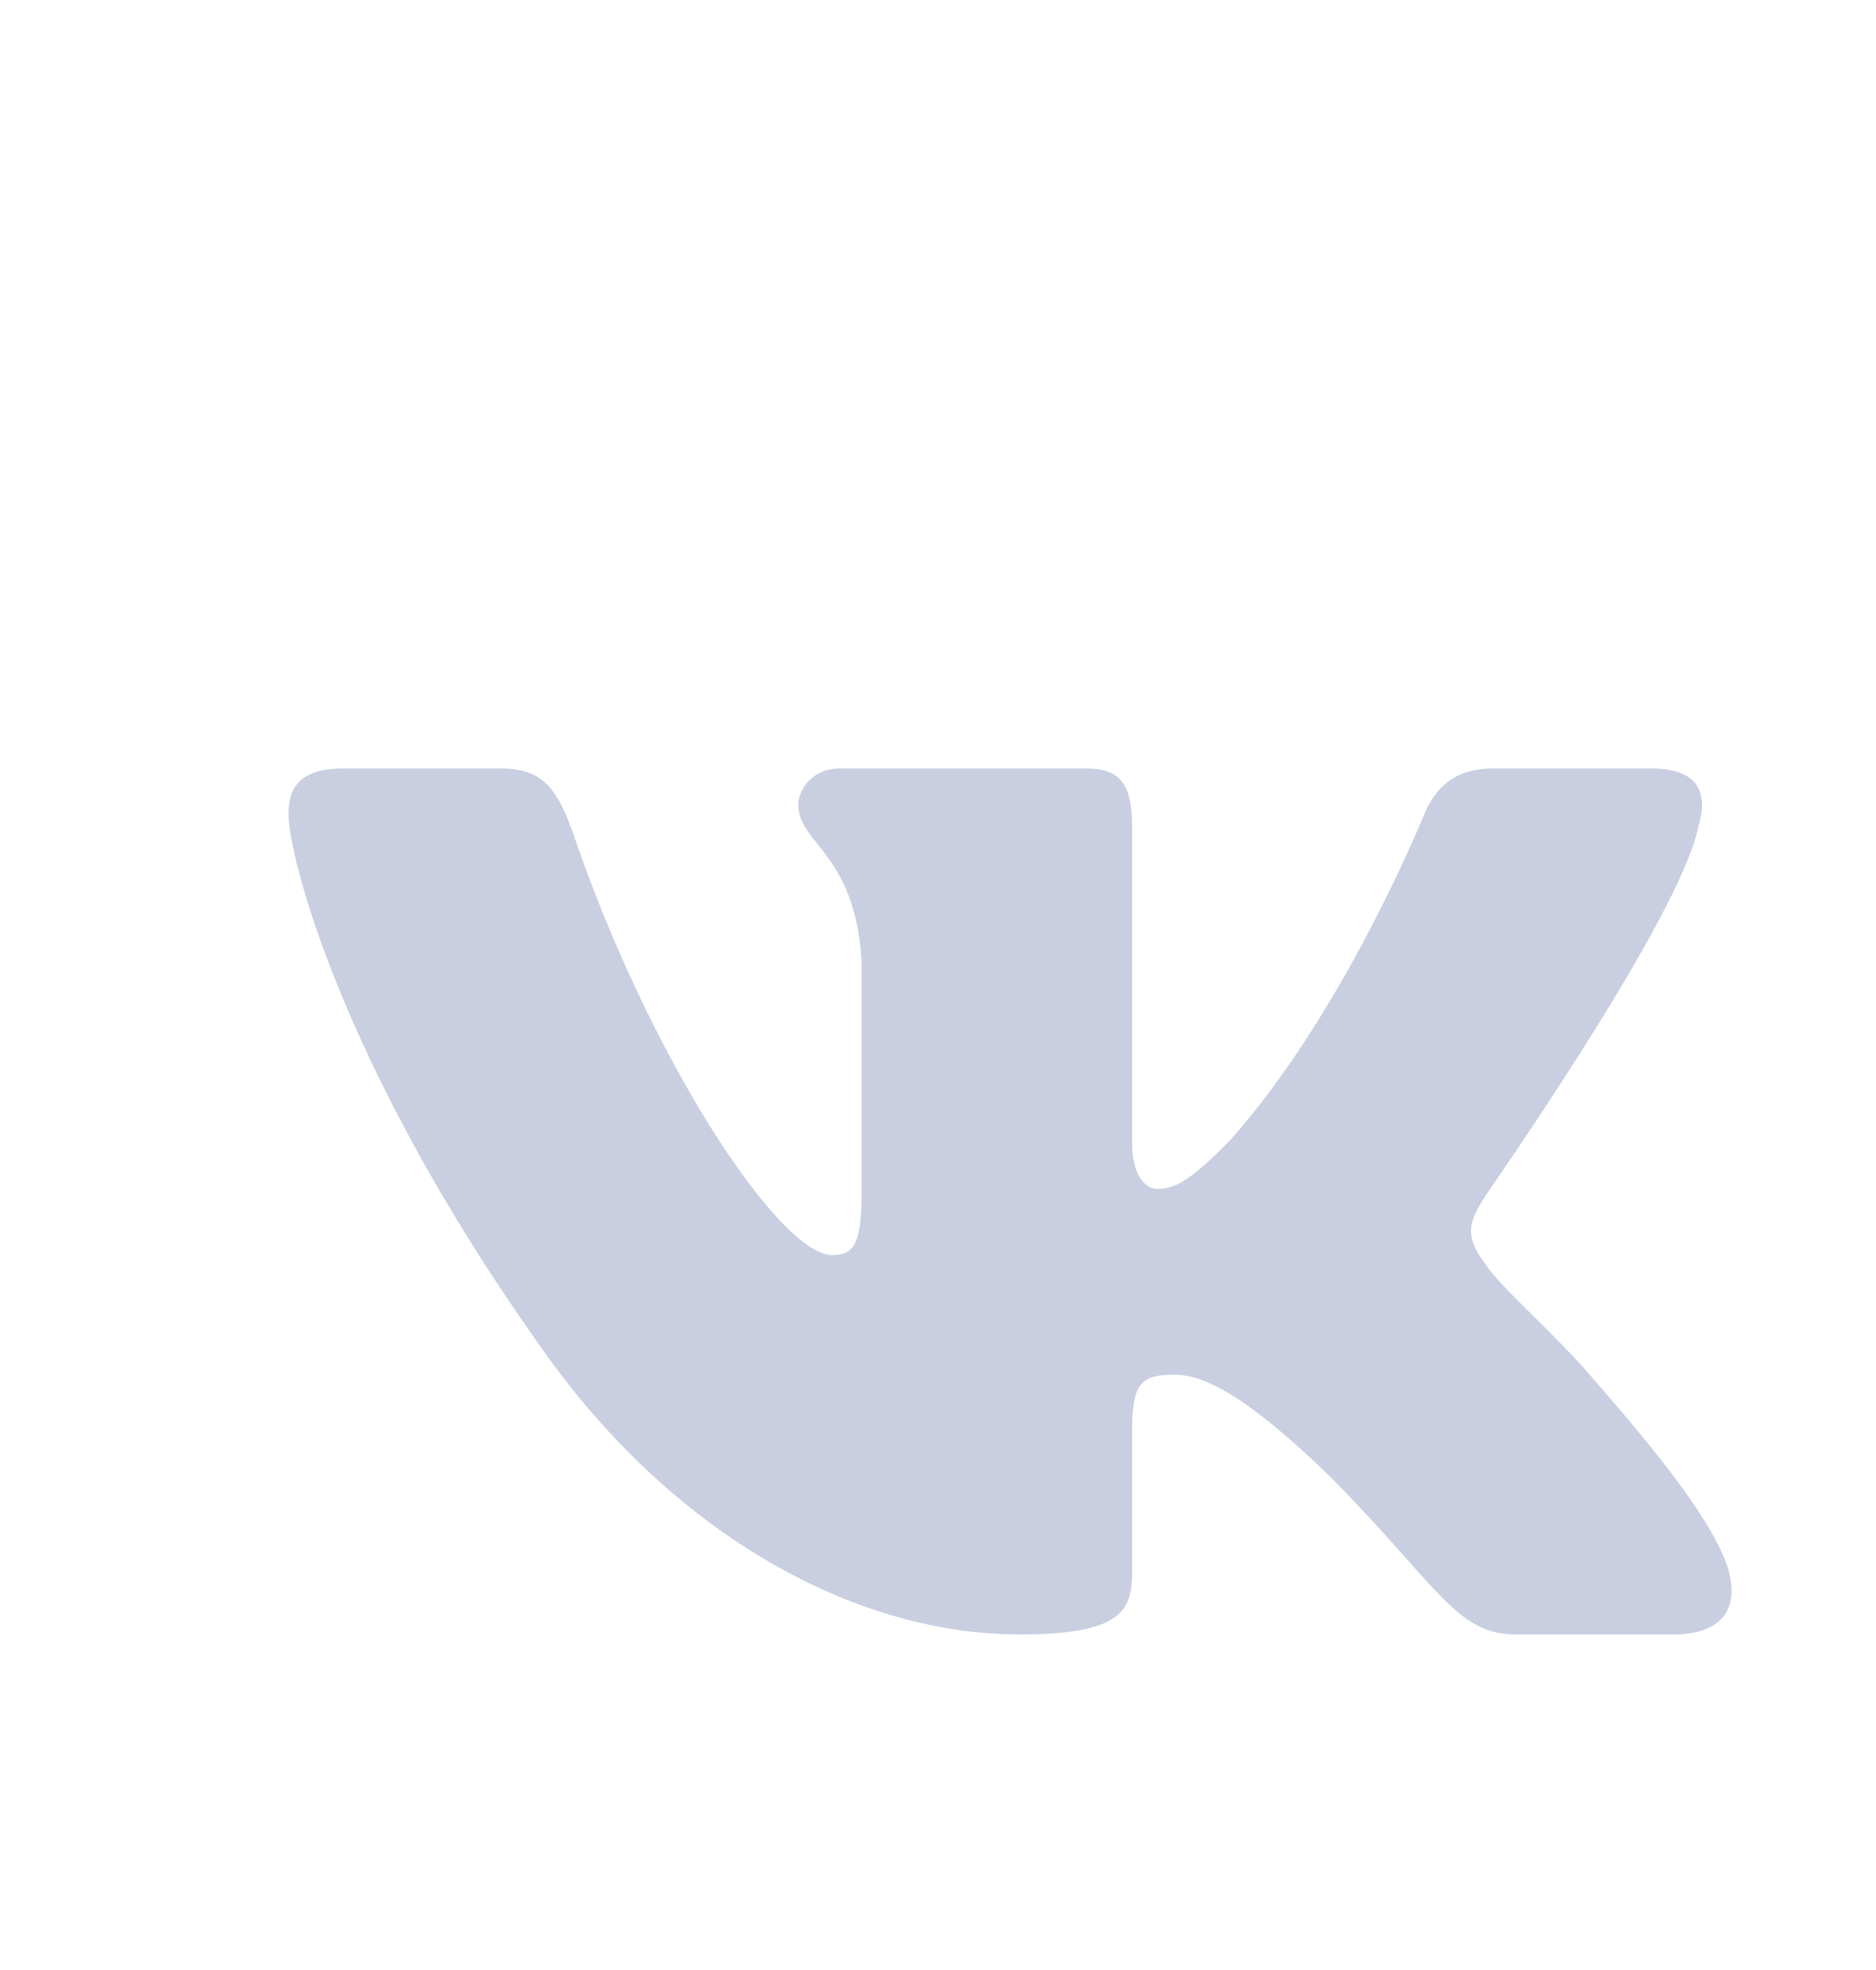
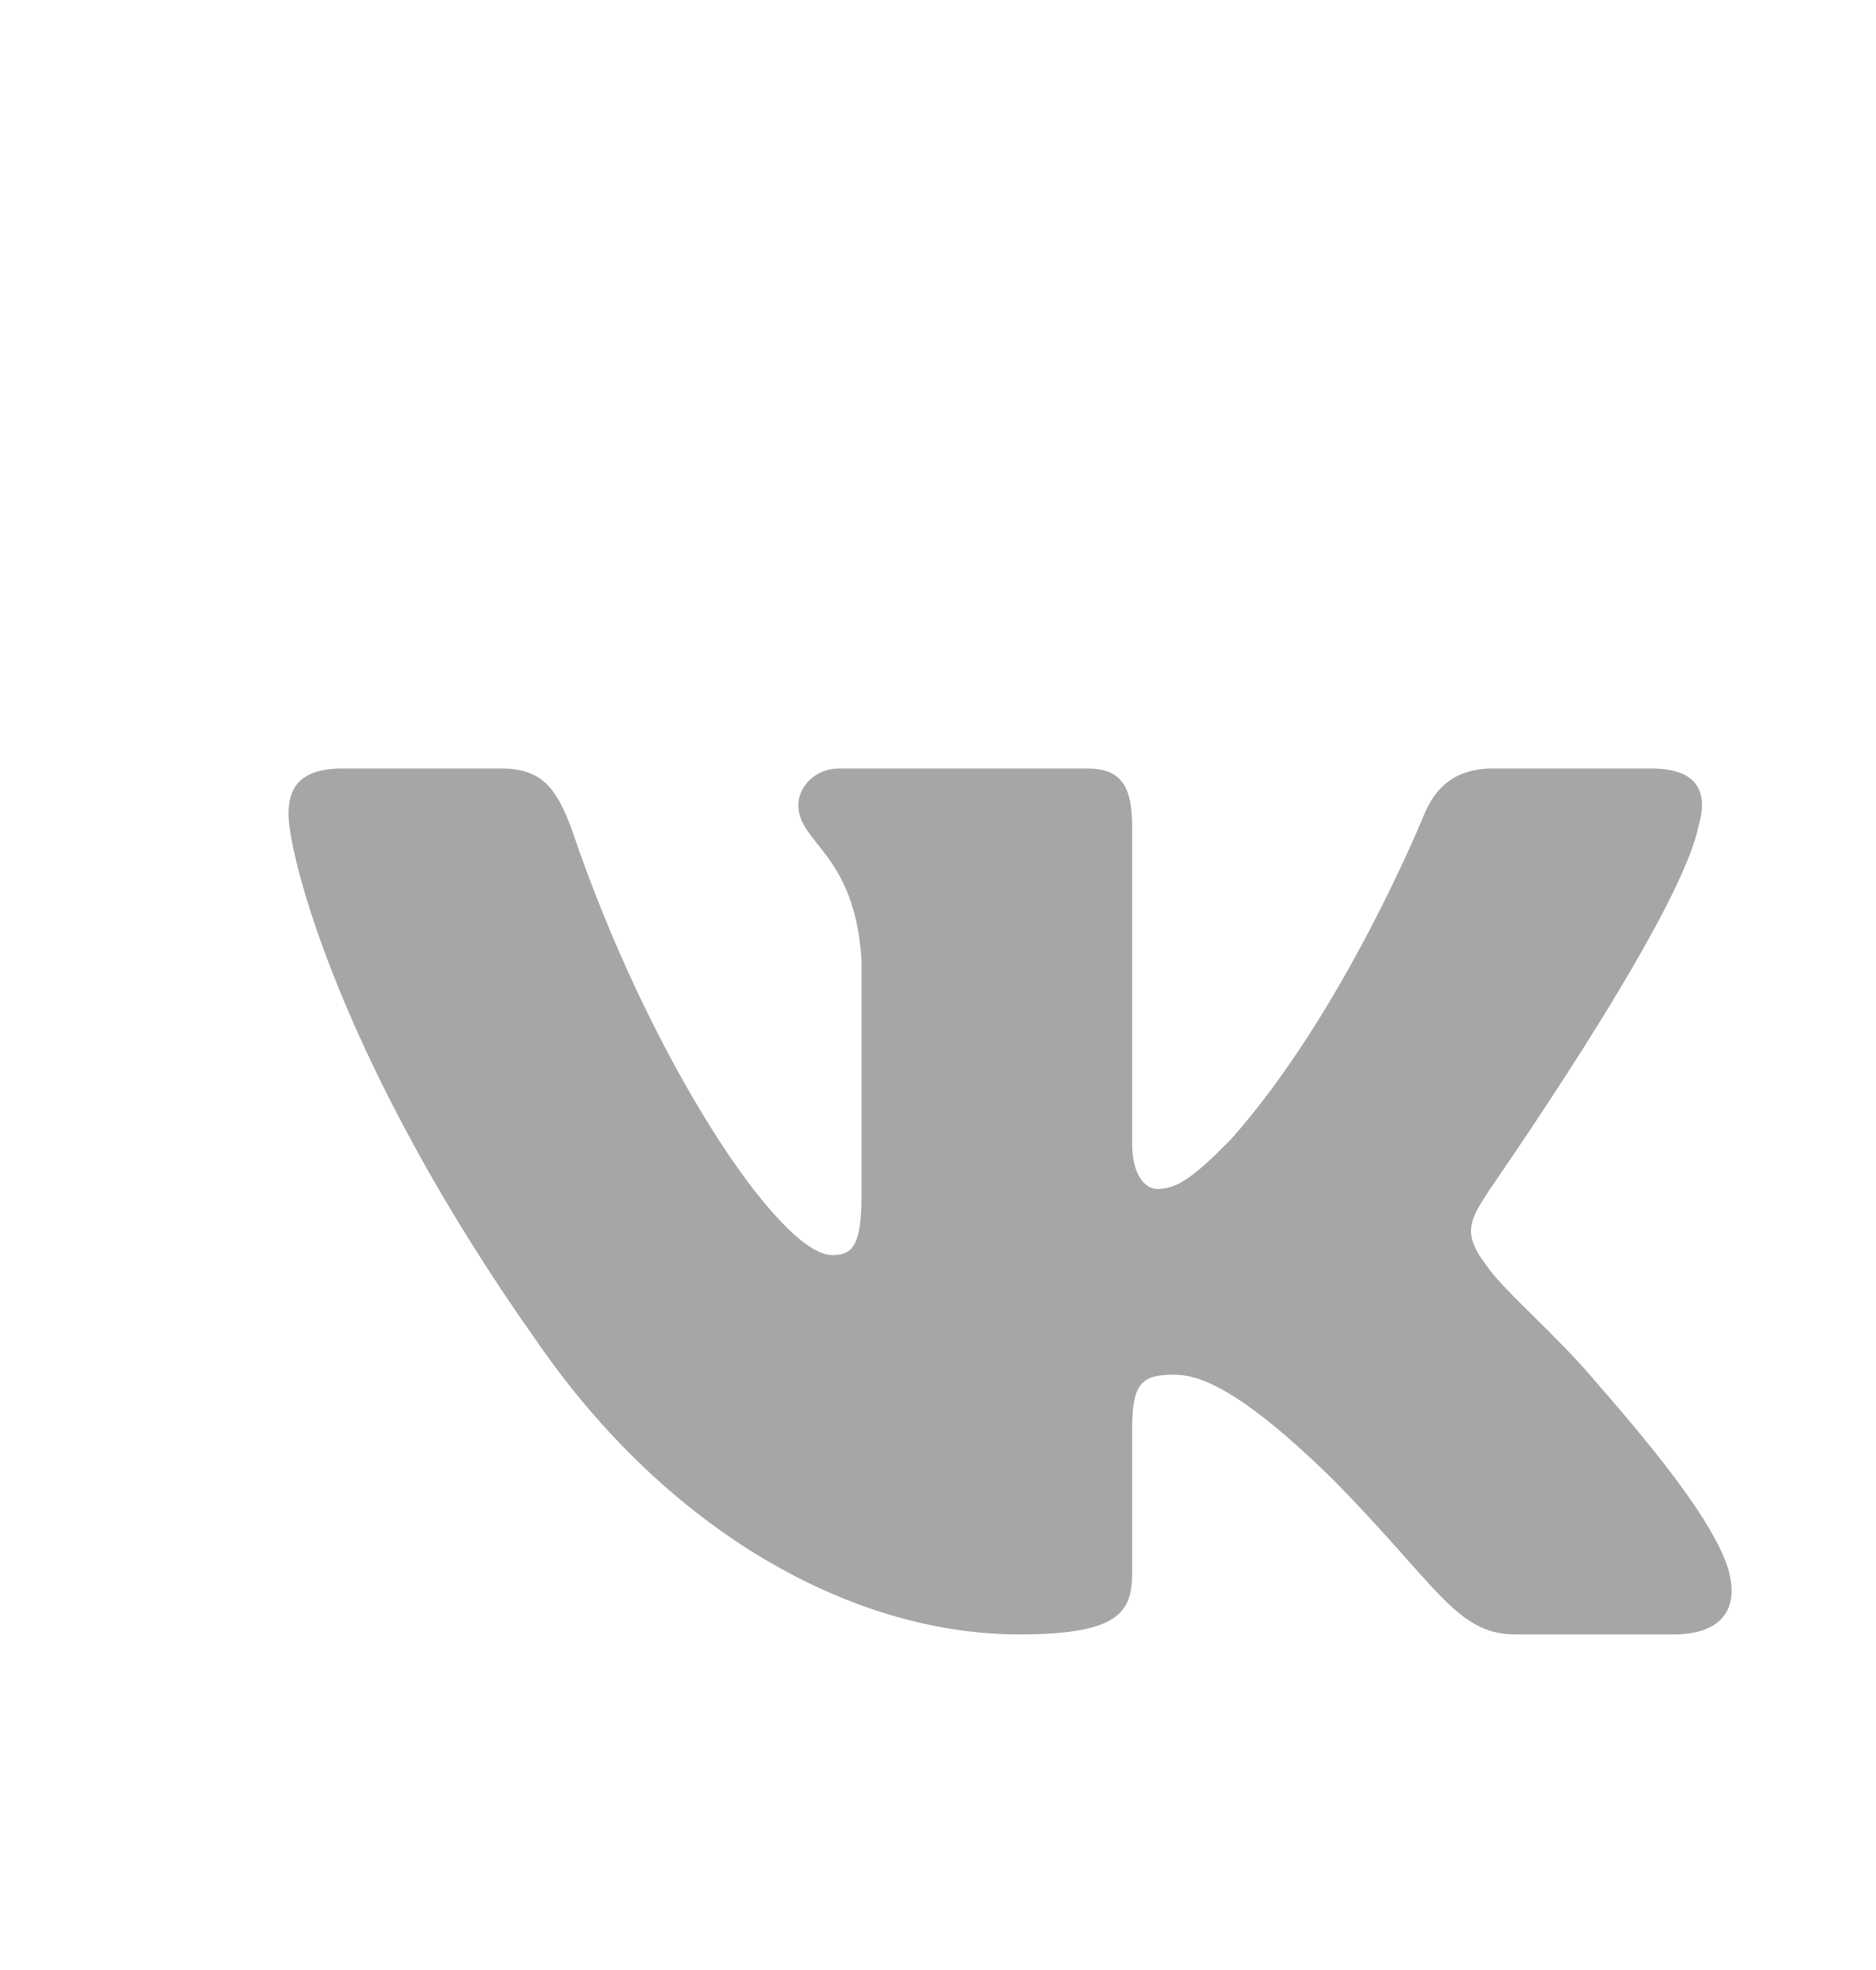
<svg xmlns="http://www.w3.org/2000/svg" width="20" height="21" viewBox="0 0 20 21" fill="none">
-   <path fill-rule="evenodd" clip-rule="evenodd" d="M18.107 8.812C18.215 8.447 18.107 8.192 17.602 8.192H15.918C15.485 8.192 15.293 8.423 15.185 8.678C15.185 8.678 14.331 10.792 13.117 12.152C12.72 12.553 12.551 12.674 12.335 12.674C12.227 12.674 12.07 12.553 12.07 12.188V8.812C12.07 8.375 11.95 8.192 11.589 8.192H8.944C8.68 8.192 8.511 8.399 8.511 8.581C8.511 8.994 9.112 9.091 9.185 10.233V12.735C9.185 13.281 9.088 13.379 8.872 13.379C8.307 13.379 6.912 11.265 6.094 8.836C5.926 8.387 5.77 8.192 5.337 8.192H3.653C3.172 8.192 3.076 8.423 3.076 8.678C3.076 9.128 3.641 11.362 5.734 14.314C7.128 16.33 9.088 17.423 10.868 17.423C11.938 17.423 12.07 17.18 12.07 16.767V15.237C12.07 14.751 12.167 14.654 12.515 14.654C12.768 14.654 13.189 14.775 14.187 15.747C15.329 16.901 15.521 17.423 16.159 17.423H17.842C18.323 17.423 18.564 17.18 18.419 16.707C18.263 16.233 17.722 15.541 17 14.715C16.604 14.241 16.014 13.743 15.846 13.488C15.594 13.16 15.666 13.014 15.846 12.735C15.846 12.723 17.902 9.808 18.107 8.812Z" fill="#c9cfe1" />
+   <path fill-rule="evenodd" clip-rule="evenodd" d="M18.107 8.812C18.215 8.447 18.107 8.192 17.602 8.192H15.918C15.485 8.192 15.293 8.423 15.185 8.678C15.185 8.678 14.331 10.792 13.117 12.152C12.72 12.553 12.551 12.674 12.335 12.674C12.227 12.674 12.07 12.553 12.07 12.188V8.812C12.07 8.375 11.95 8.192 11.589 8.192H8.944C8.68 8.192 8.511 8.399 8.511 8.581C8.511 8.994 9.112 9.091 9.185 10.233V12.735C9.185 13.281 9.088 13.379 8.872 13.379C8.307 13.379 6.912 11.265 6.094 8.836C5.926 8.387 5.77 8.192 5.337 8.192H3.653C3.172 8.192 3.076 8.423 3.076 8.678C3.076 9.128 3.641 11.362 5.734 14.314C7.128 16.33 9.088 17.423 10.868 17.423C11.938 17.423 12.07 17.18 12.07 16.767V15.237C12.07 14.751 12.167 14.654 12.515 14.654C12.768 14.654 13.189 14.775 14.187 15.747C15.329 16.901 15.521 17.423 16.159 17.423H17.842C18.323 17.423 18.564 17.18 18.419 16.707C18.263 16.233 17.722 15.541 17 14.715C16.604 14.241 16.014 13.743 15.846 13.488C15.594 13.16 15.666 13.014 15.846 12.735C15.846 12.723 17.902 9.808 18.107 8.812Z" fill="#A6A6A6" />
</svg>
